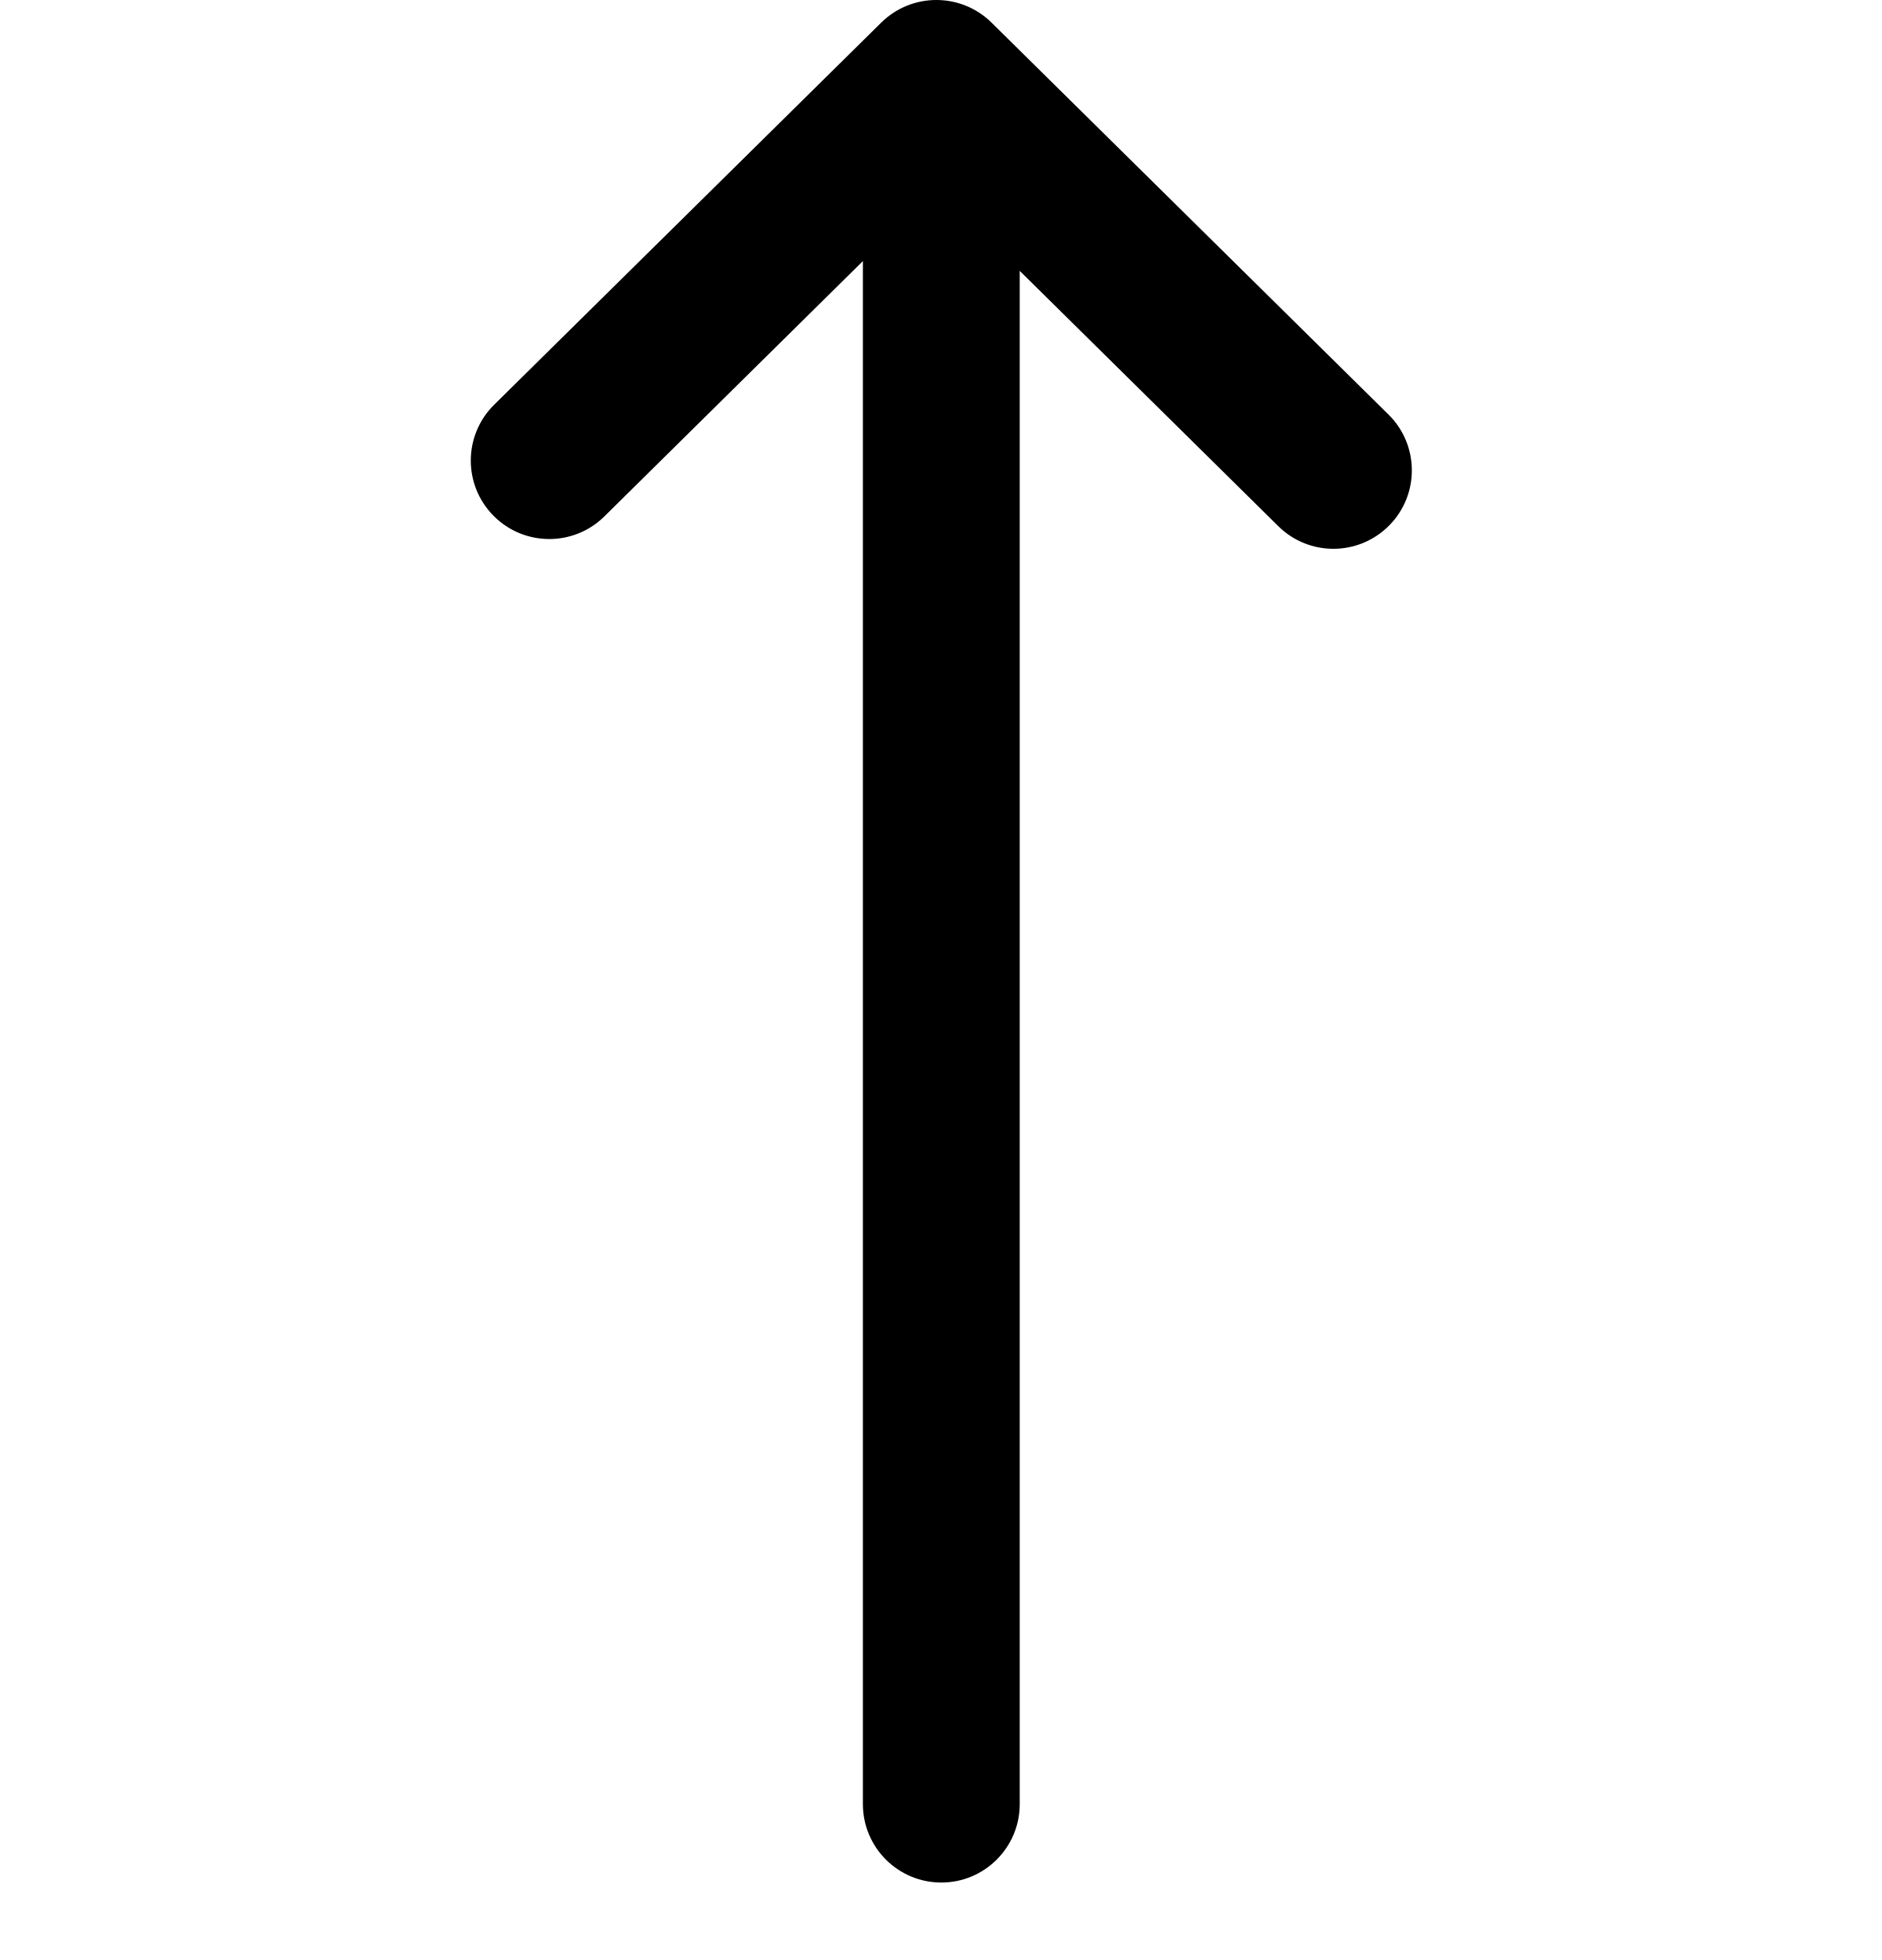
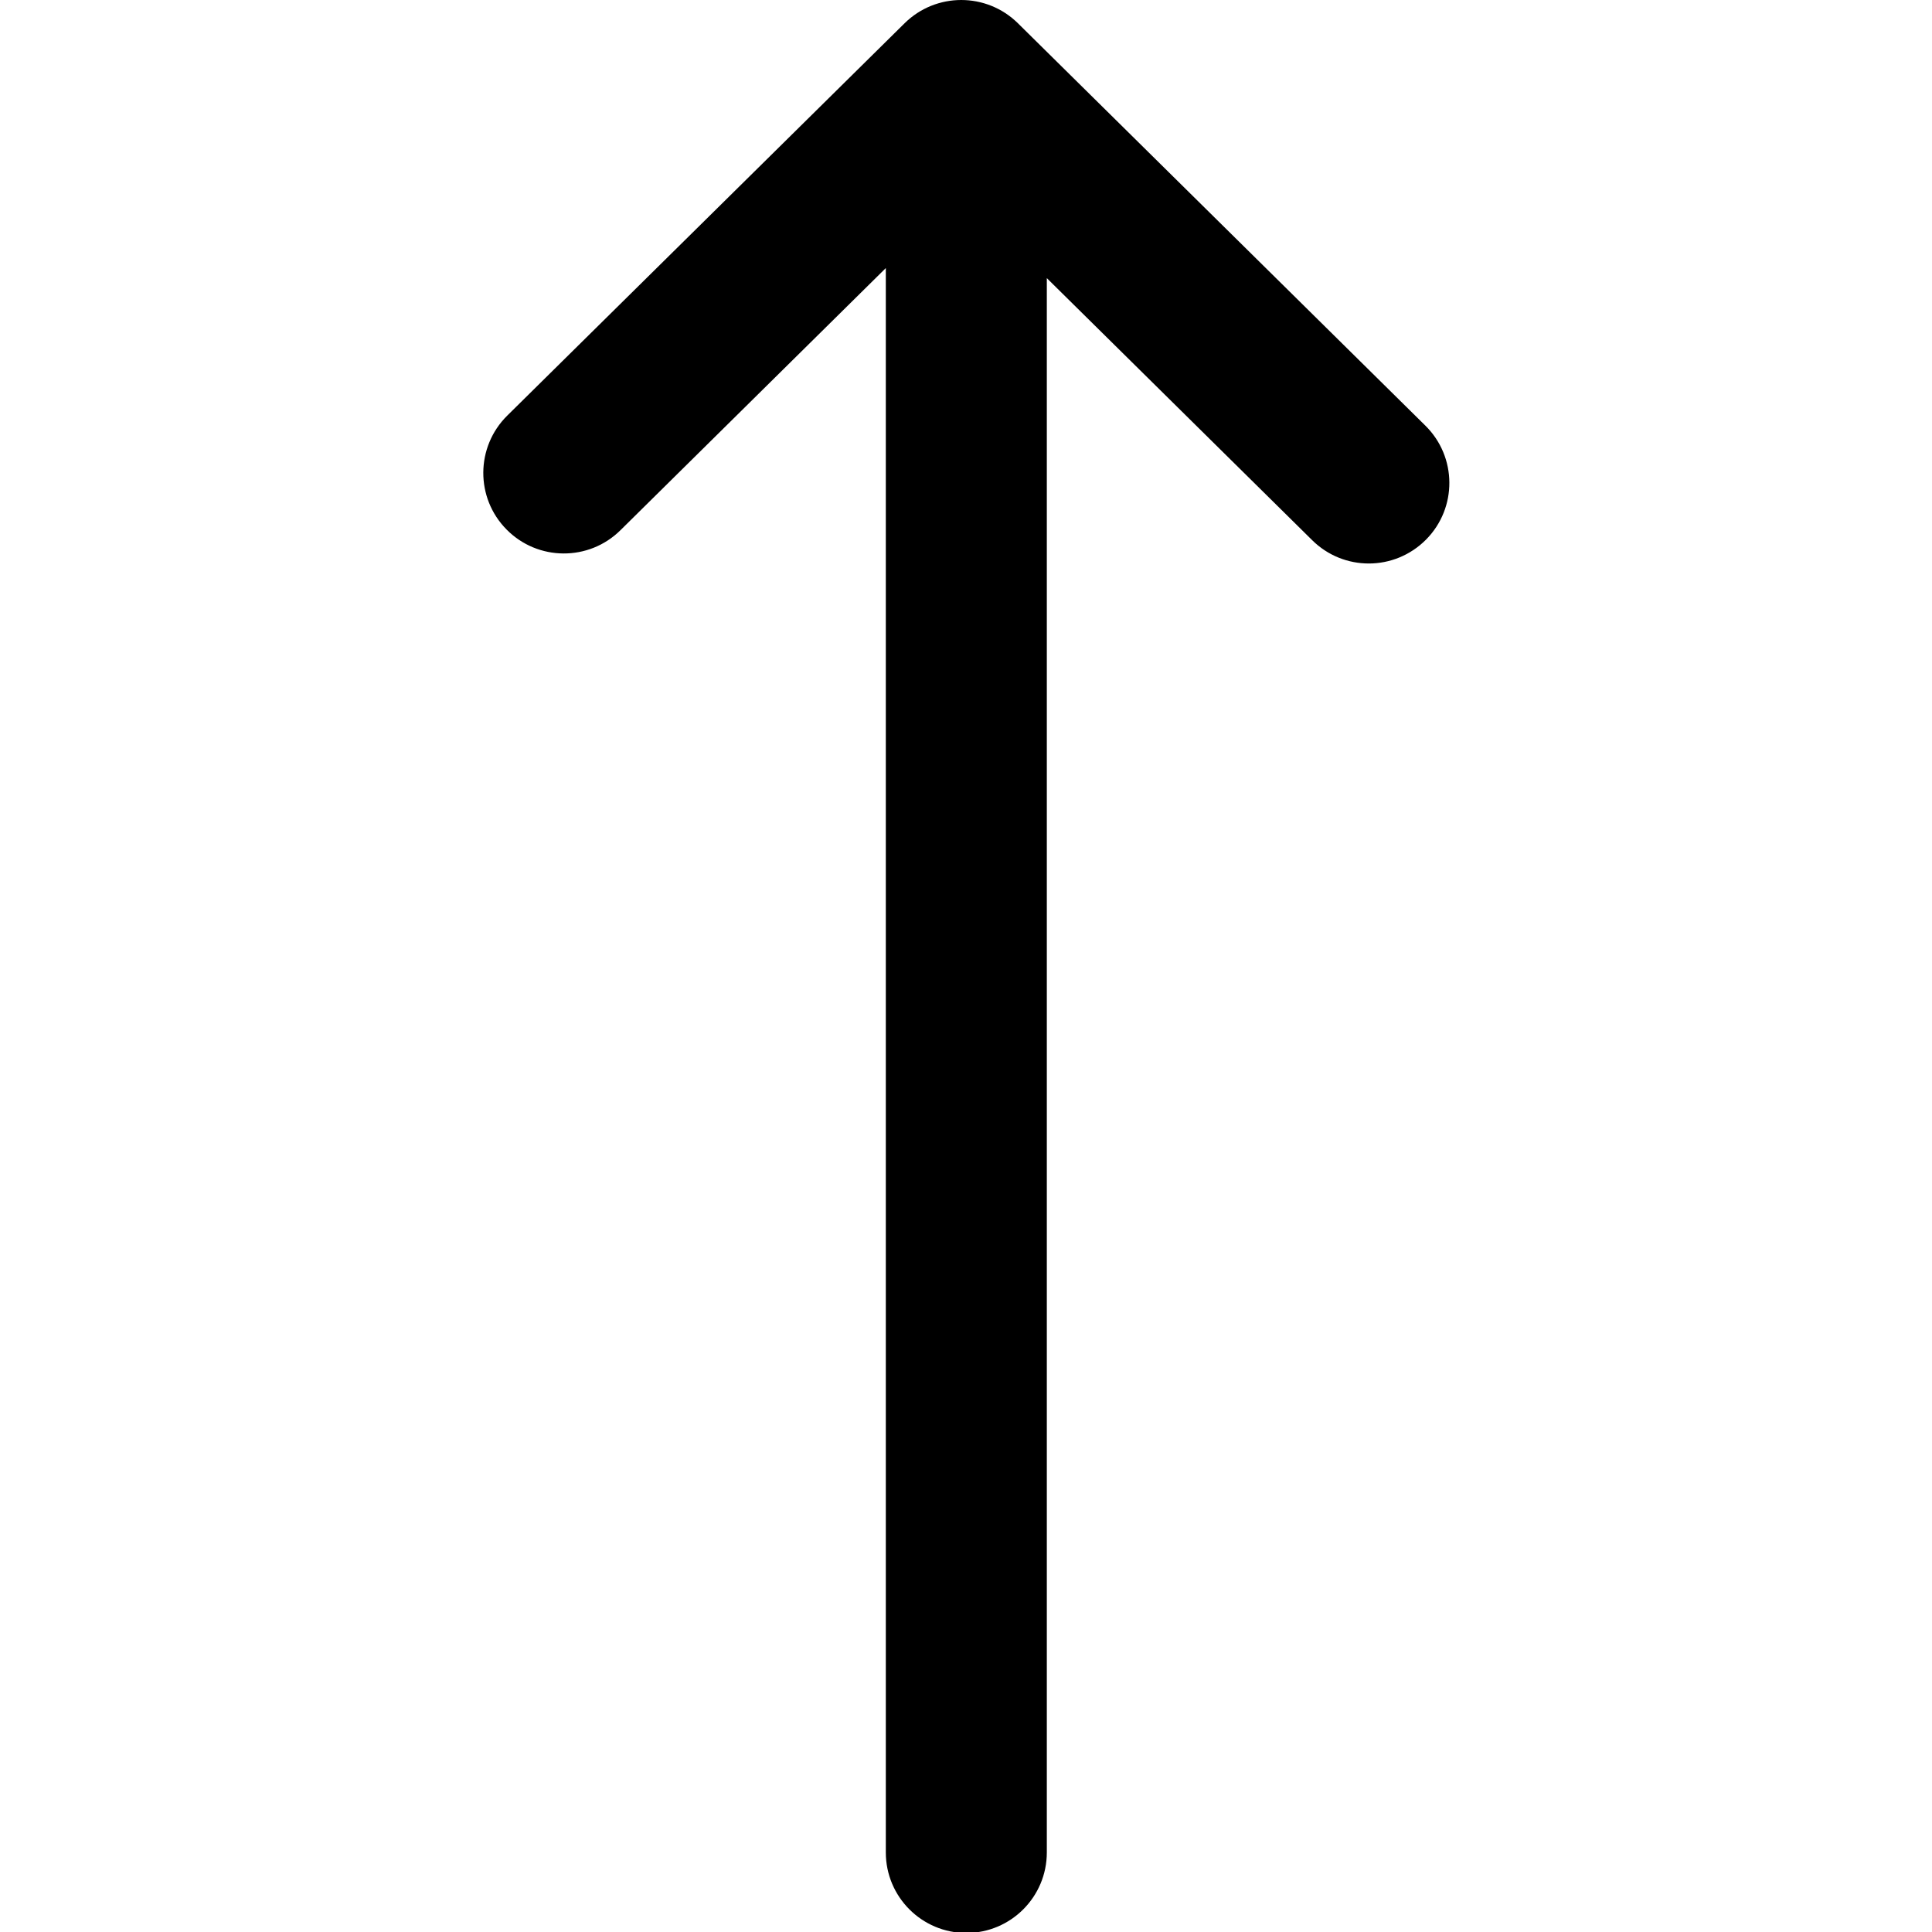
- <svg xmlns="http://www.w3.org/2000/svg" width="24" height="25" viewBox="0 0 24 25" fill="none">
+ <svg xmlns="http://www.w3.org/2000/svg" width="24" height="24" viewBox="0 0 24 24" fill="none">
  <path d="M12.004 24.012C12.556 24.012 13.004 23.564 13.004 23.012V3.455L16.301 6.711C16.496 6.904 16.75 7 17.004 7C17.262 7 17.52 6.9 17.716 6.702C18.104 6.309 18.1 5.676 17.707 5.288L12.644 0.288C12.254 -0.096 11.628 -0.096 11.238 0.288L6.301 5.163C5.908 5.552 5.904 6.185 6.293 6.578C6.681 6.971 7.314 6.975 7.707 6.587L11.004 3.33V23.012C11.004 23.564 11.452 24.012 12.004 24.012" fill-rule="evenodd" clip-rule="evenodd" fill="black" />
</svg>
